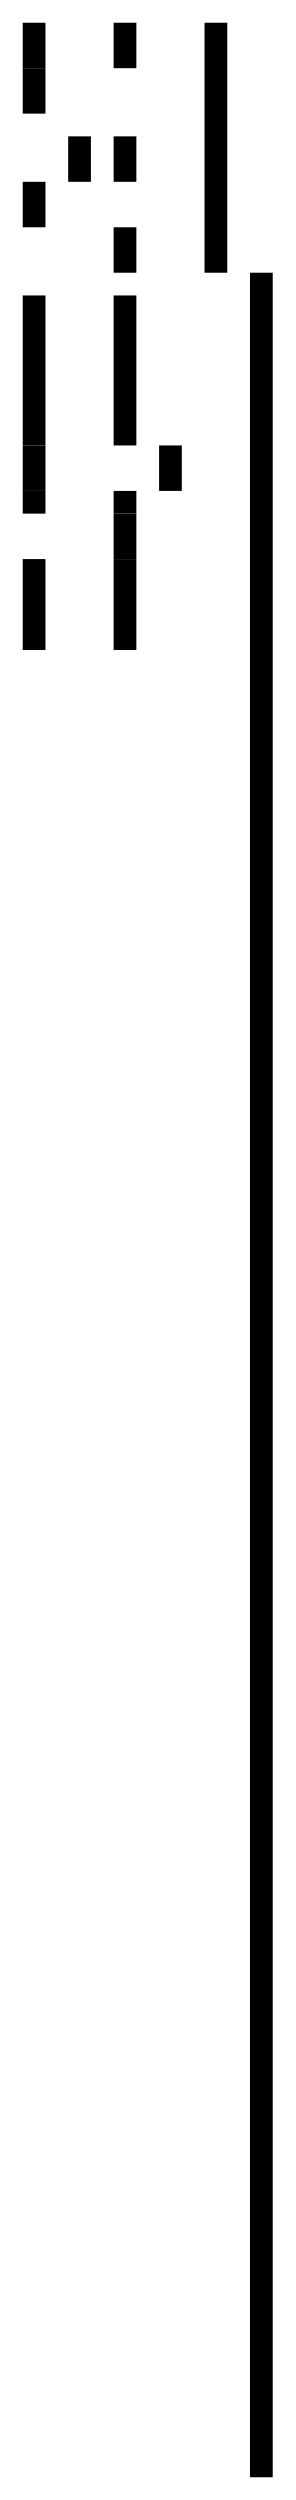
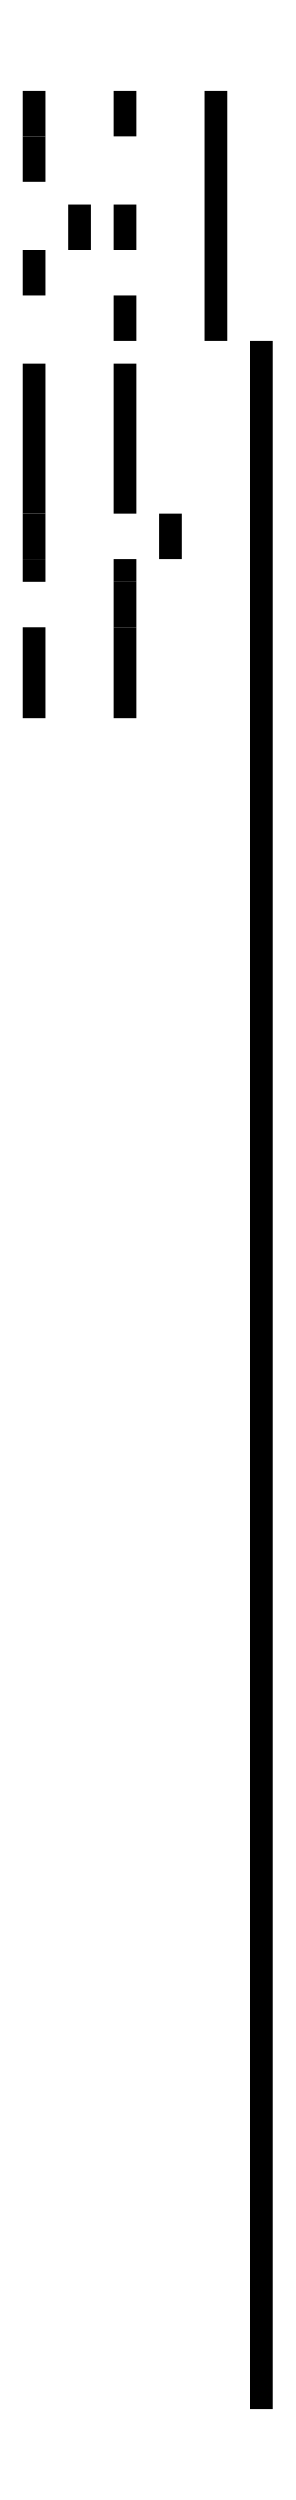
<svg xmlns="http://www.w3.org/2000/svg" baseProfile="tiny" height="55cm" version="1.2" width="6.5cm">
  <defs />
-   <rect height="1.0cm" width="0.5cm" x="2.5cm" y="0.5cm" />
-   <rect height="1.0cm" width="0.5cm" x="0.5cm" y="0.5cm" />
-   <rect height="1.0cm" width="0.5cm" x="0.5cm" y="1.5cm" />
-   <rect height="1.0cm" width="0.5cm" x="2.5cm" y="3.0cm" />
-   <rect height="1.0cm" width="0.5cm" x="1.5cm" y="3.0cm" />
-   <rect height="1.0cm" width="0.5cm" x="0.5cm" y="4.0cm" />
-   <rect height="1.0cm" width="0.5cm" x="2.5cm" y="5.0cm" />
-   <rect height="5.5cm" width="0.5cm" x="4.5cm" y="0.5cm" />
-   <rect height="48.5cm" width="0.5cm" x="5.5cm" y="6.0cm" />
-   <rect height="3.3cm" width="0.5cm" x="2.5cm" y="6.5cm" />
-   <rect height="3.3cm" width="0.5cm" x="0.5cm" y="6.5cm" />
-   <rect height="1.0cm" width="0.5cm" x="3.5cm" y="9.8cm" />
-   <rect height="1.0cm" width="0.5cm" x="0.5cm" y="9.8cm" />
-   <rect height="0.5cm" width="0.5cm" x="2.5cm" y="10.8cm" />
-   <rect height="0.5cm" width="0.5cm" x="0.5cm" y="10.8cm" />
-   <rect height="1.0cm" width="0.5cm" x="2.5cm" y="11.3cm" />
-   <rect height="2.0cm" width="0.5cm" x="2.5cm" y="12.3cm" />
-   <rect height="2.0cm" width="0.5cm" x="0.5cm" y="12.3cm" />
+   <rect height="1.0cm" width="0.5cm" x="2.5cm" y="2.0cm" />
+   <rect height="1.0cm" width="0.5cm" x="0.5cm" y="2.0cm" />
+   <rect height="1.0cm" width="0.5cm" x="0.5cm" y="3.0cm" />
+   <rect height="1.0cm" width="0.5cm" x="2.5cm" y="4.5cm" />
+   <rect height="1.0cm" width="0.5cm" x="1.5cm" y="4.5cm" />
+   <rect height="1.0cm" width="0.5cm" x="0.5cm" y="5.5cm" />
+   <rect height="1.0cm" width="0.5cm" x="2.5cm" y="6.5cm" />
+   <rect height="5.5cm" width="0.5cm" x="4.5cm" y="2.0cm" />
+   <rect height="45.5cm" width="0.5cm" x="5.5cm" y="7.5cm" />
+   <rect height="3.3cm" width="0.5cm" x="2.5cm" y="8.0cm" />
+   <rect height="3.3cm" width="0.5cm" x="0.5cm" y="8.0cm" />
+   <rect height="1.0cm" width="0.5cm" x="3.5cm" y="11.3cm" />
+   <rect height="1.0cm" width="0.5cm" x="0.5cm" y="11.3cm" />
+   <rect height="0.5cm" width="0.5cm" x="2.5cm" y="12.3cm" />
+   <rect height="0.5cm" width="0.5cm" x="0.5cm" y="12.3cm" />
+   <rect height="1.0cm" width="0.5cm" x="2.5cm" y="12.8cm" />
+   <rect height="2.0cm" width="0.5cm" x="2.5cm" y="13.8cm" />
+   <rect height="2.0cm" width="0.5cm" x="0.5cm" y="13.8cm" />
</svg>
